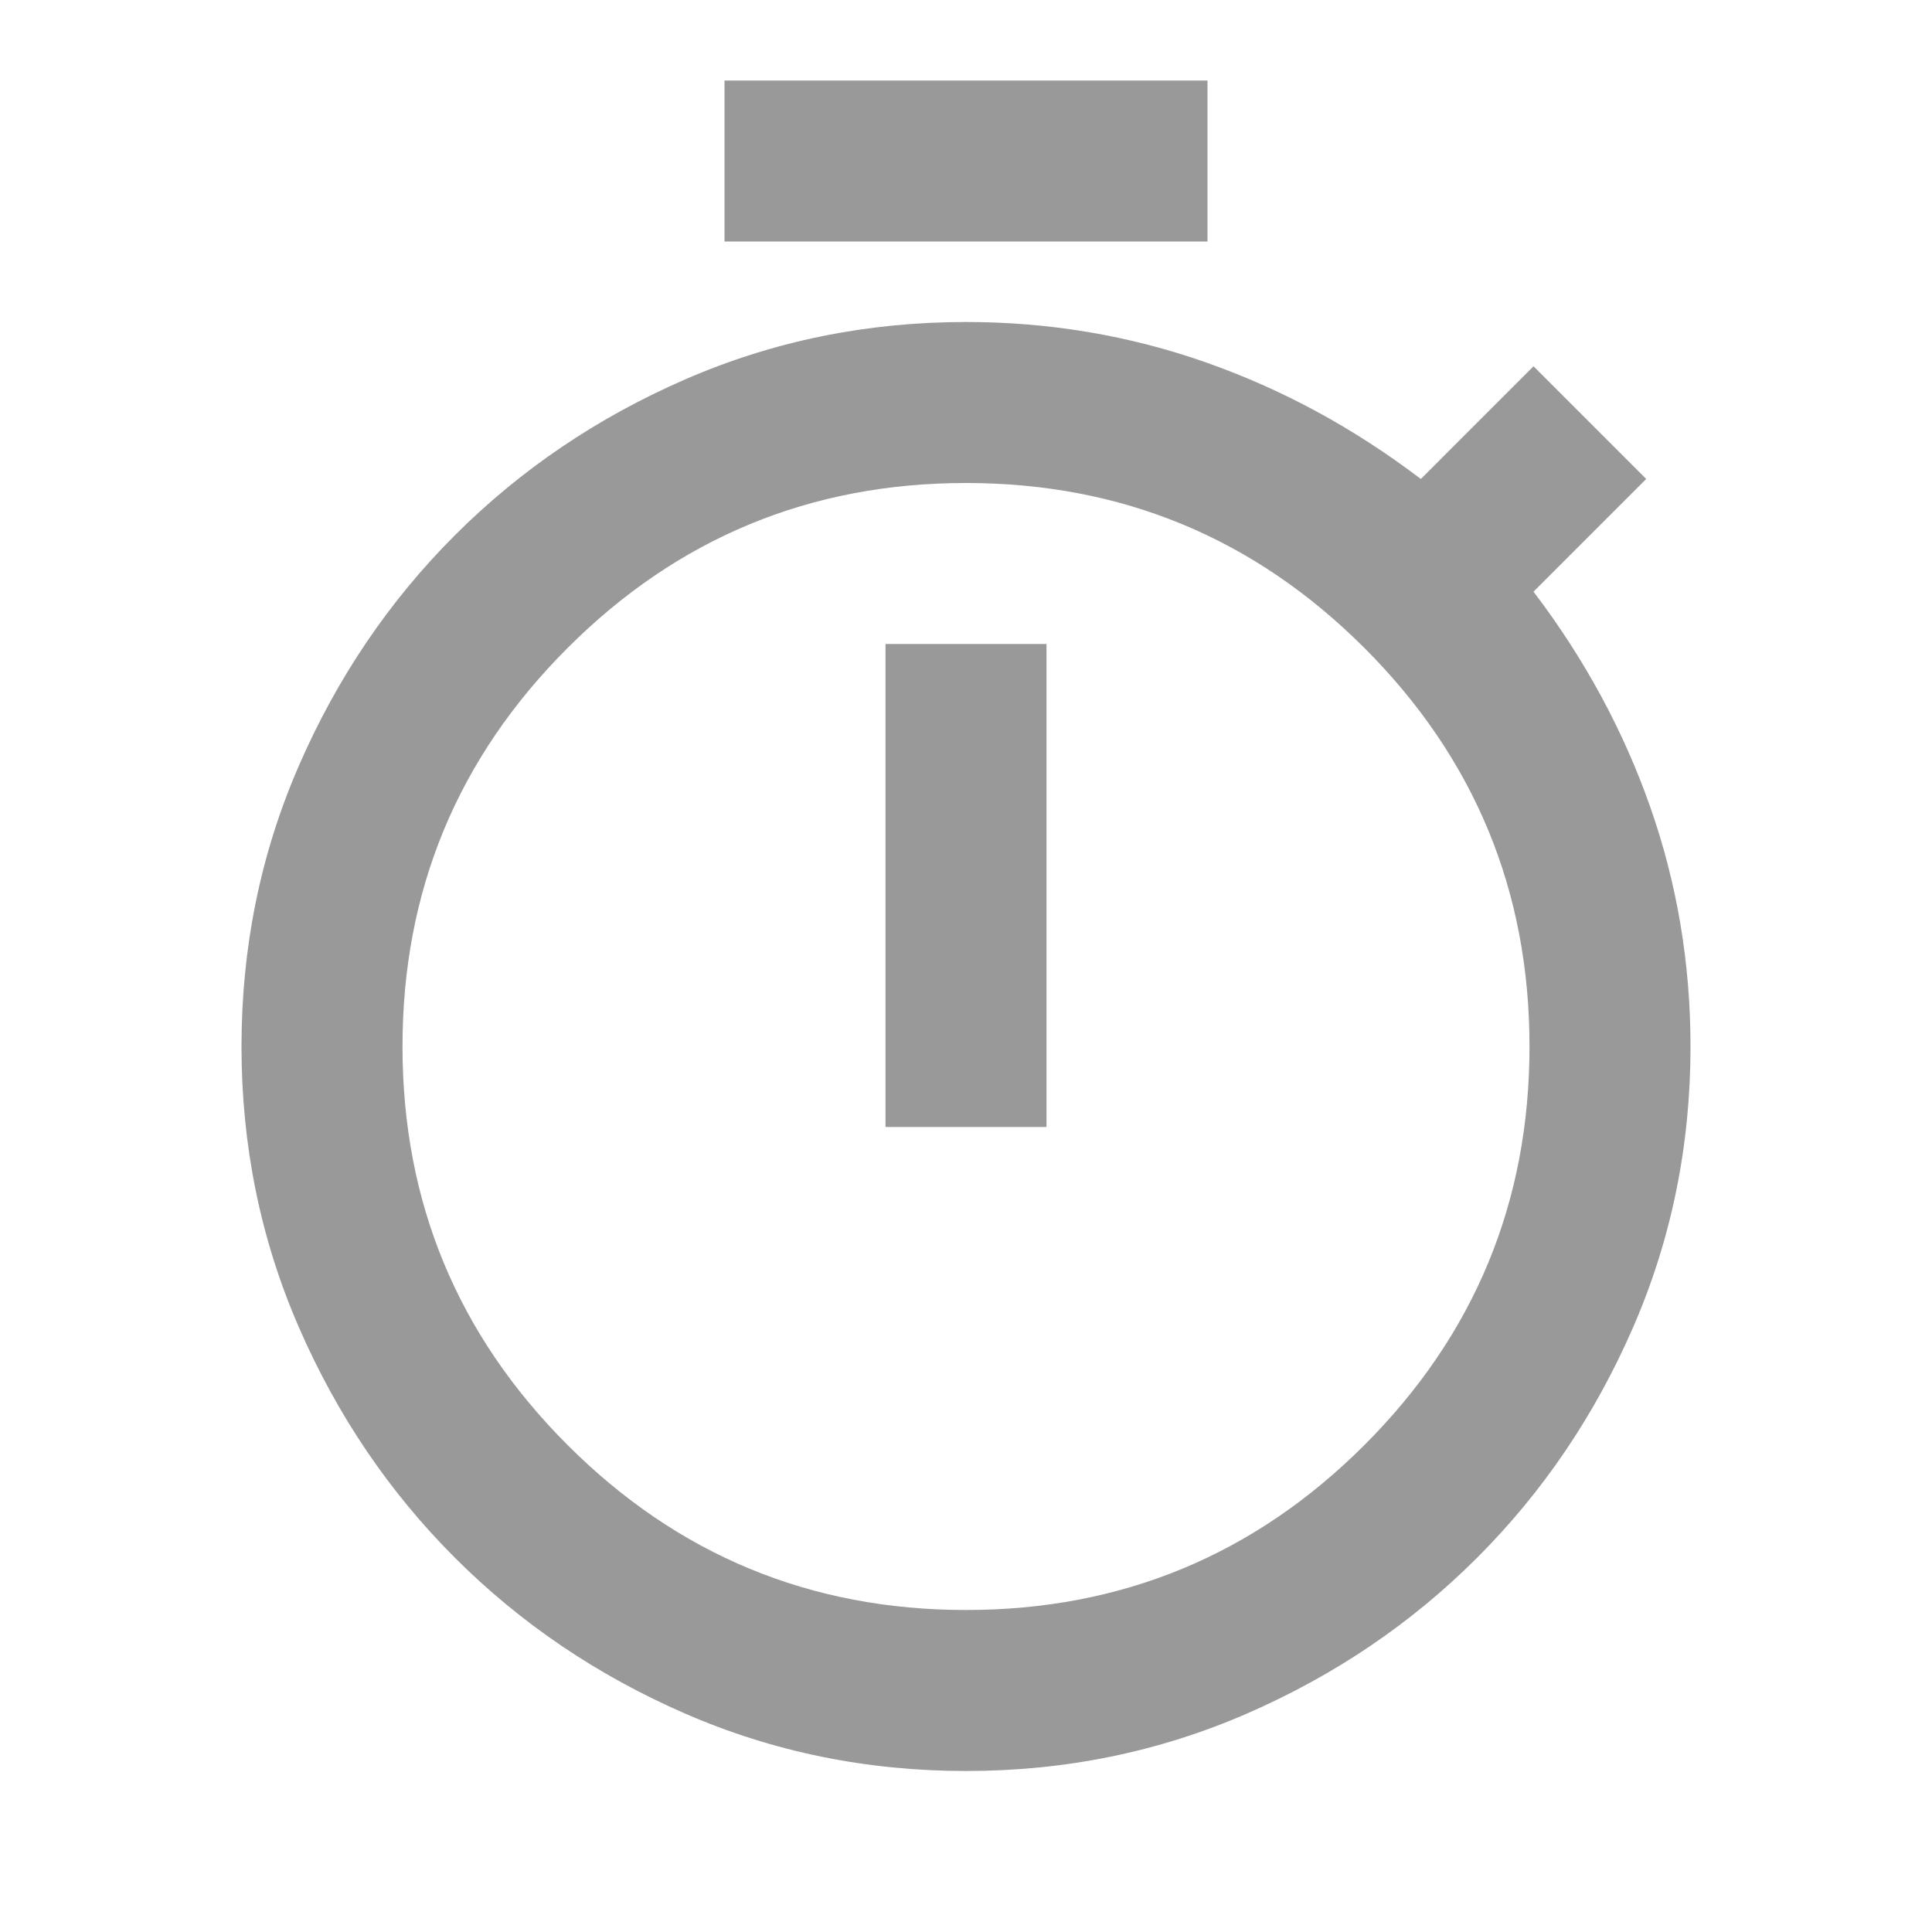
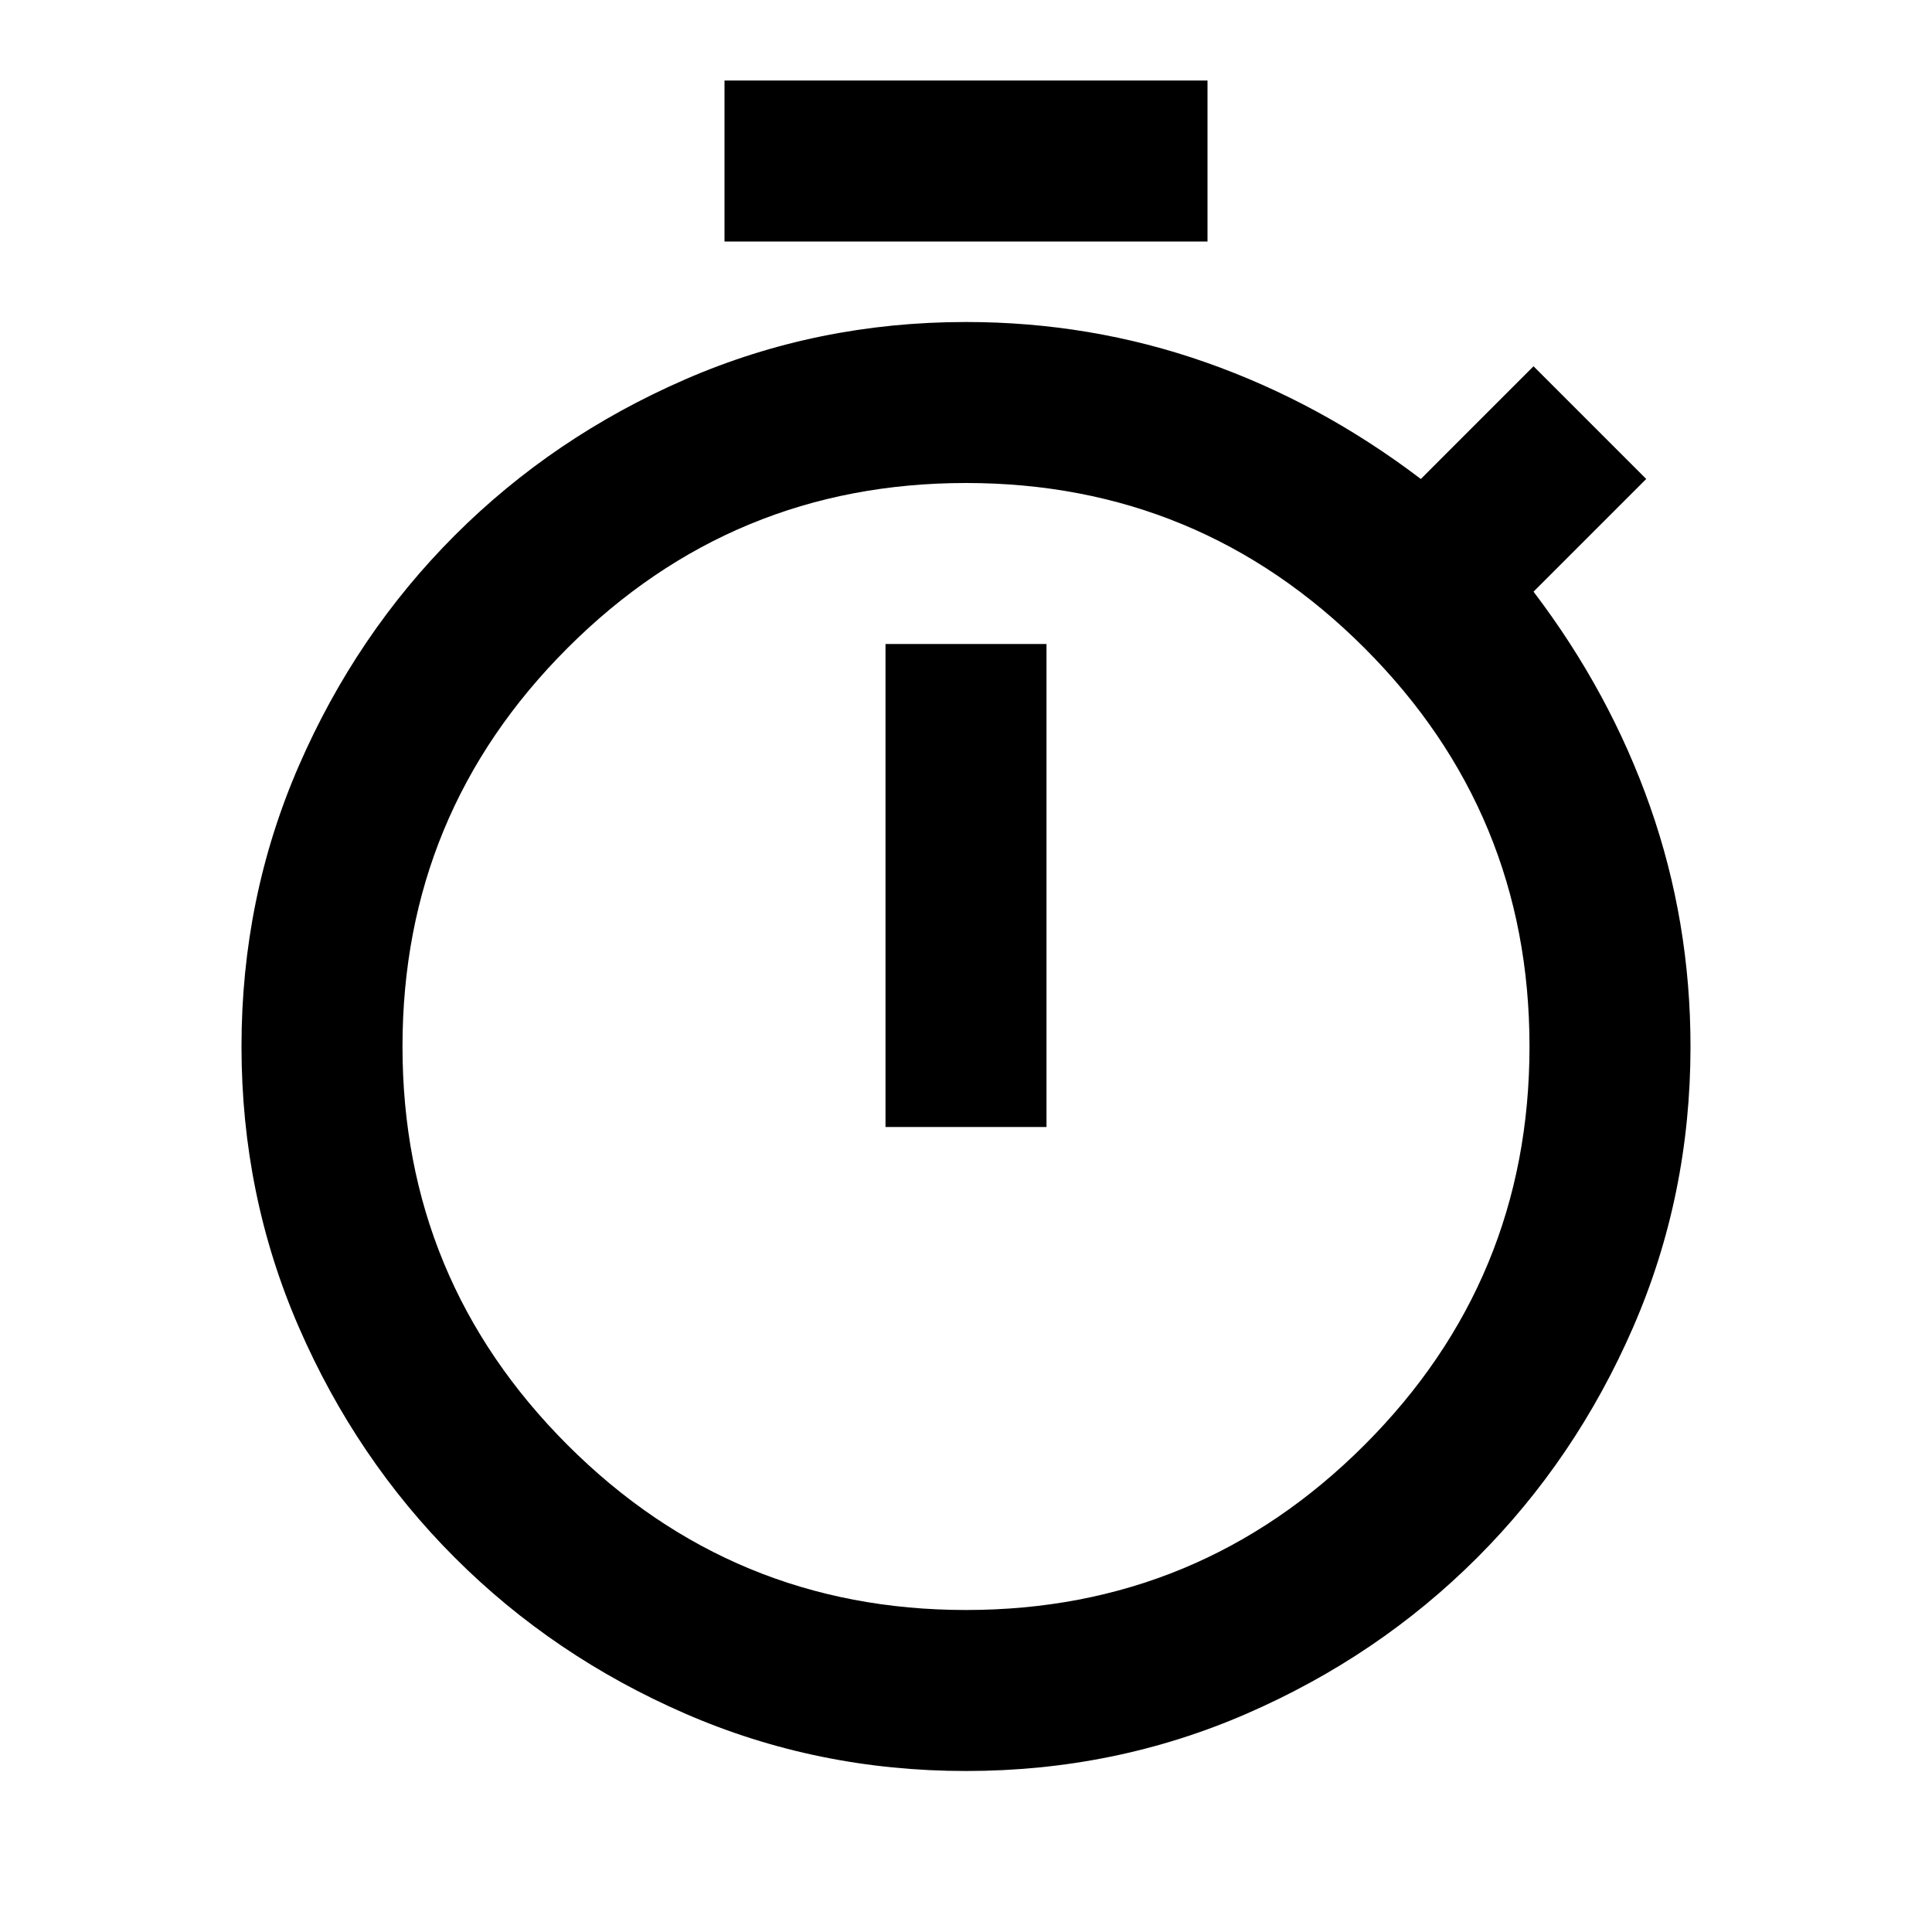
- <svg xmlns="http://www.w3.org/2000/svg" height="24px" viewBox="0 -960 960 960" width="24px" fill="#999999">
+ <svg xmlns="http://www.w3.org/2000/svg" height="24px" viewBox="0 -960 960 960" width="24px" fill="currentColor">
  <path d="M360-840v-80h240v80H360Zm80 440h80v-240h-80v240Zm40 320q-74 0-139.5-28.5T226-186q-49-49-77.5-114.5T120-440q0-74 28.5-139.5T226-694q49-49 114.5-77.5T480-800q62 0 119 20t107 58l56-56 56 56-56 56q38 50 58 107t20 119q0 74-28.5 139.5T734-186q-49 49-114.5 77.5T480-80Zm0-80q116 0 198-82t82-198q0-116-82-198t-198-82q-116 0-198 82t-82 198q0 116 82 198t198 82Zm0-280Z" />
</svg>
